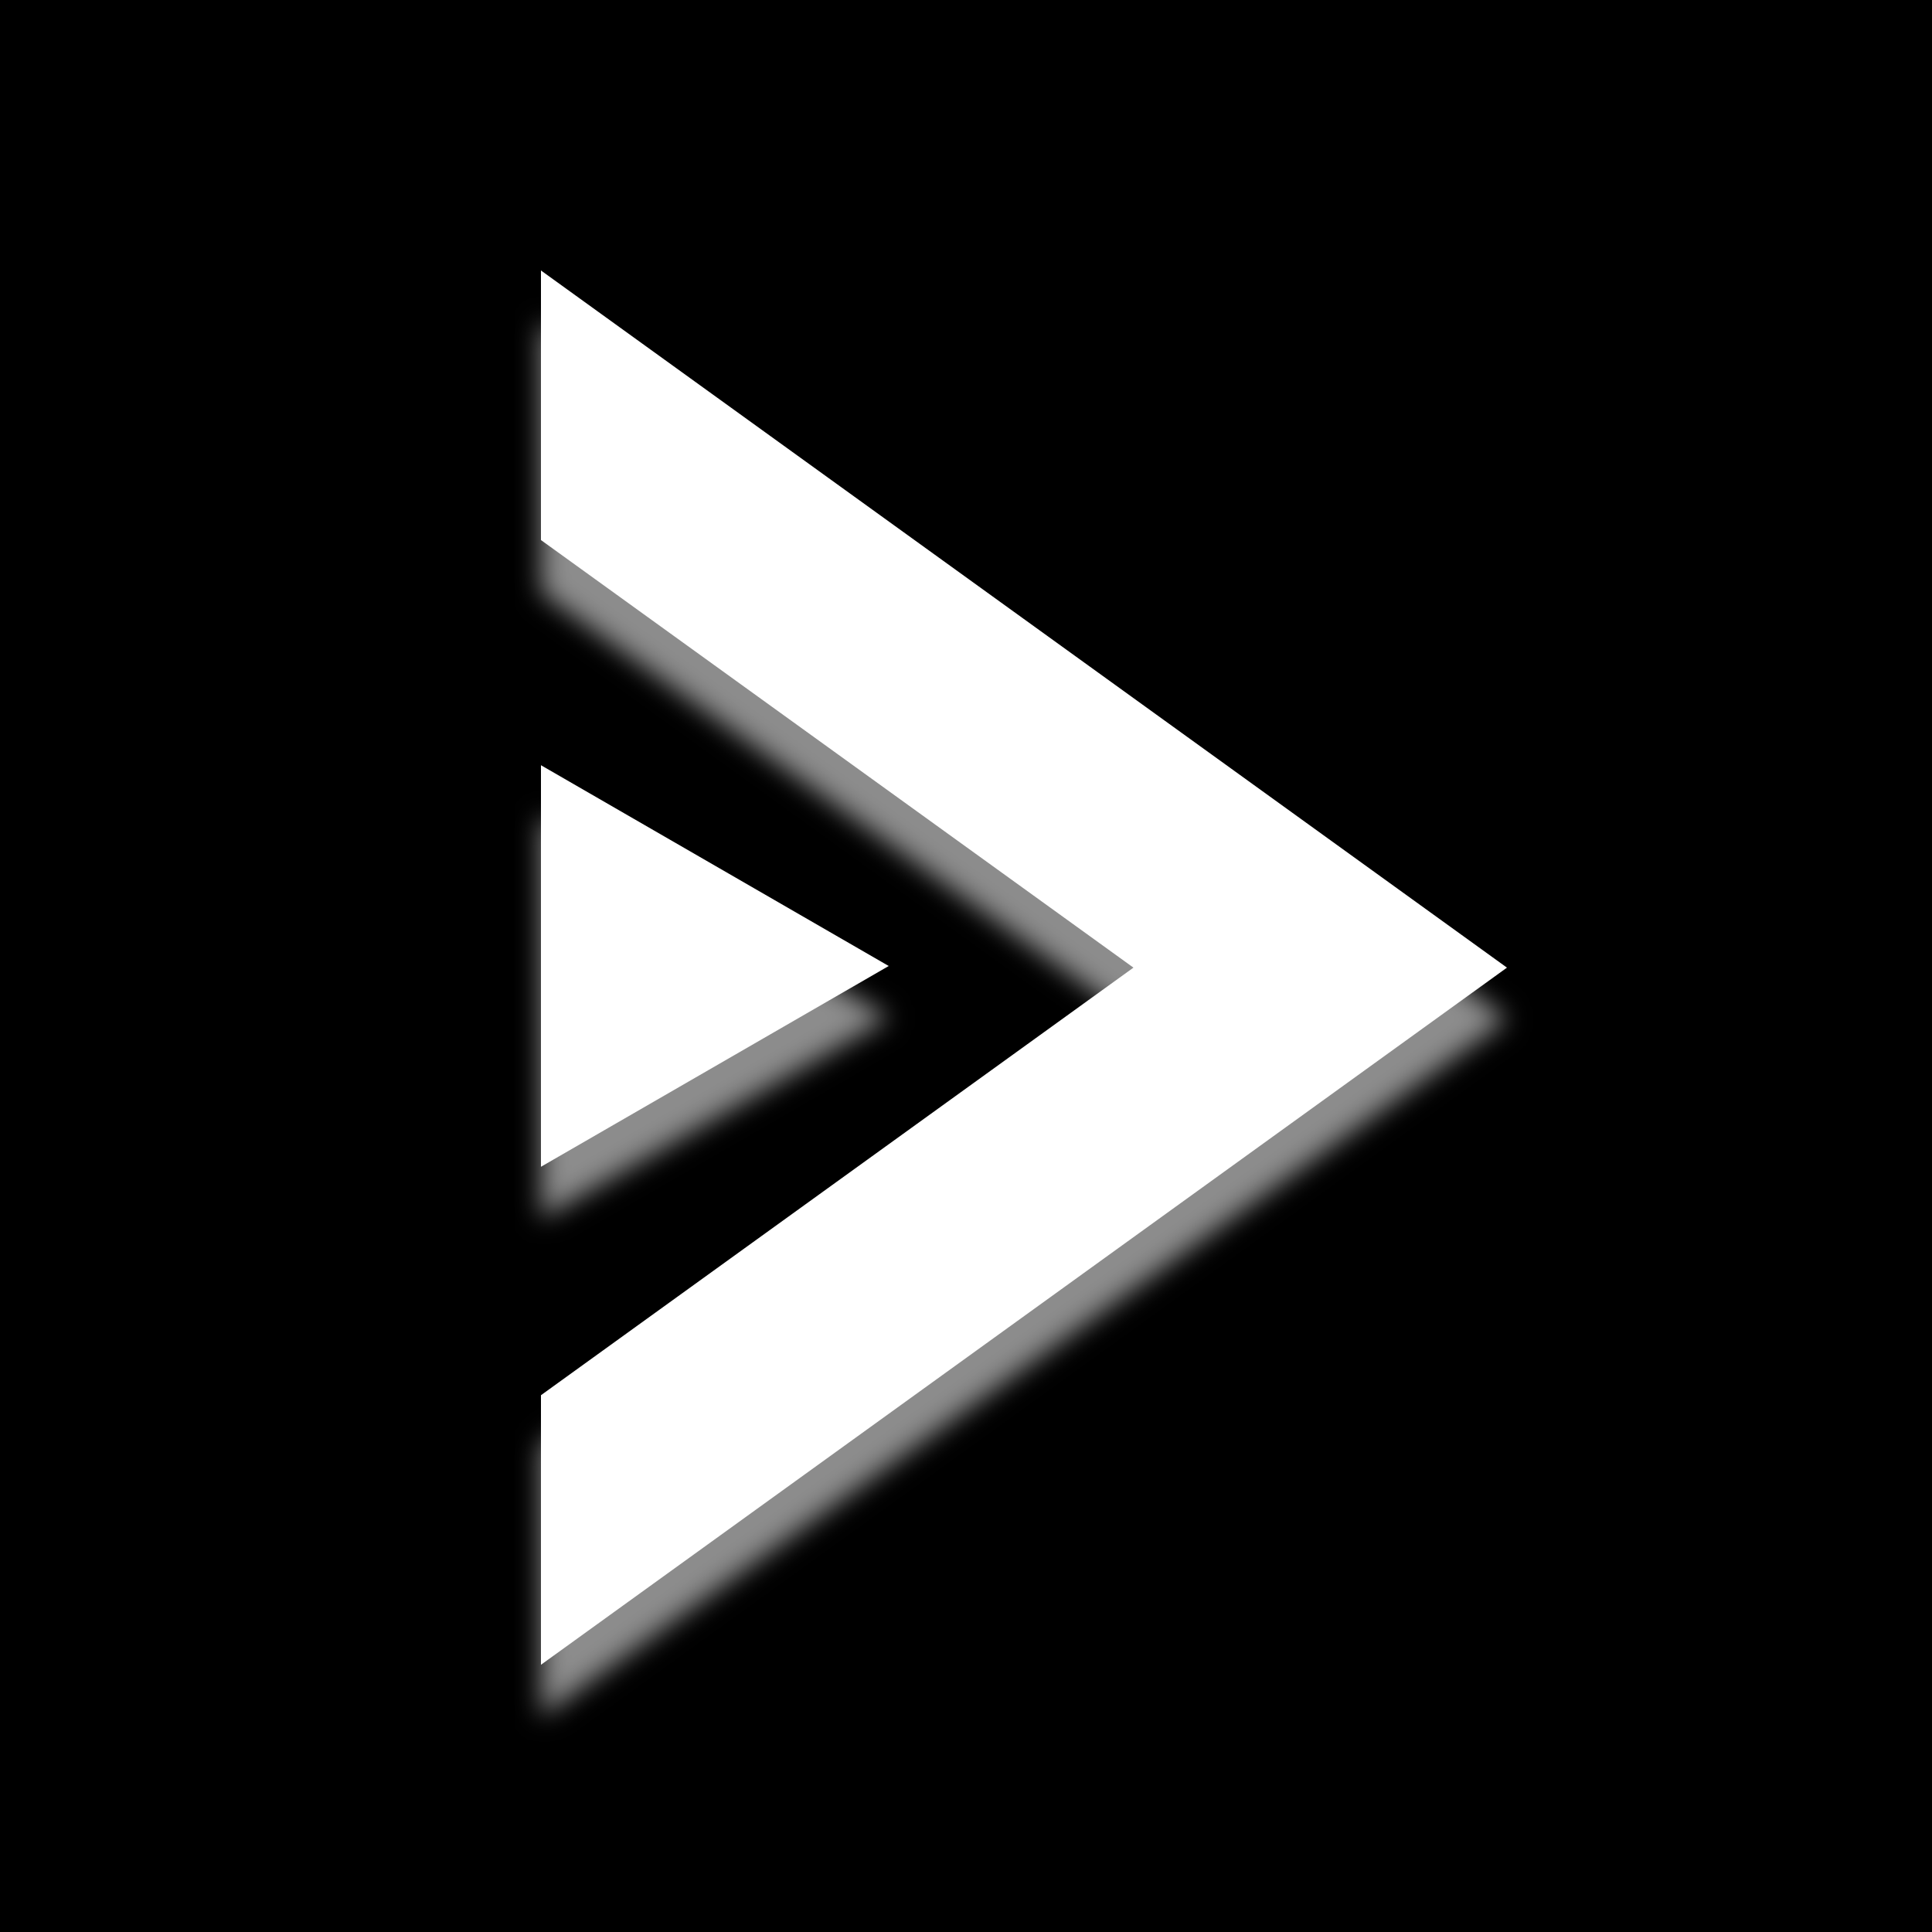
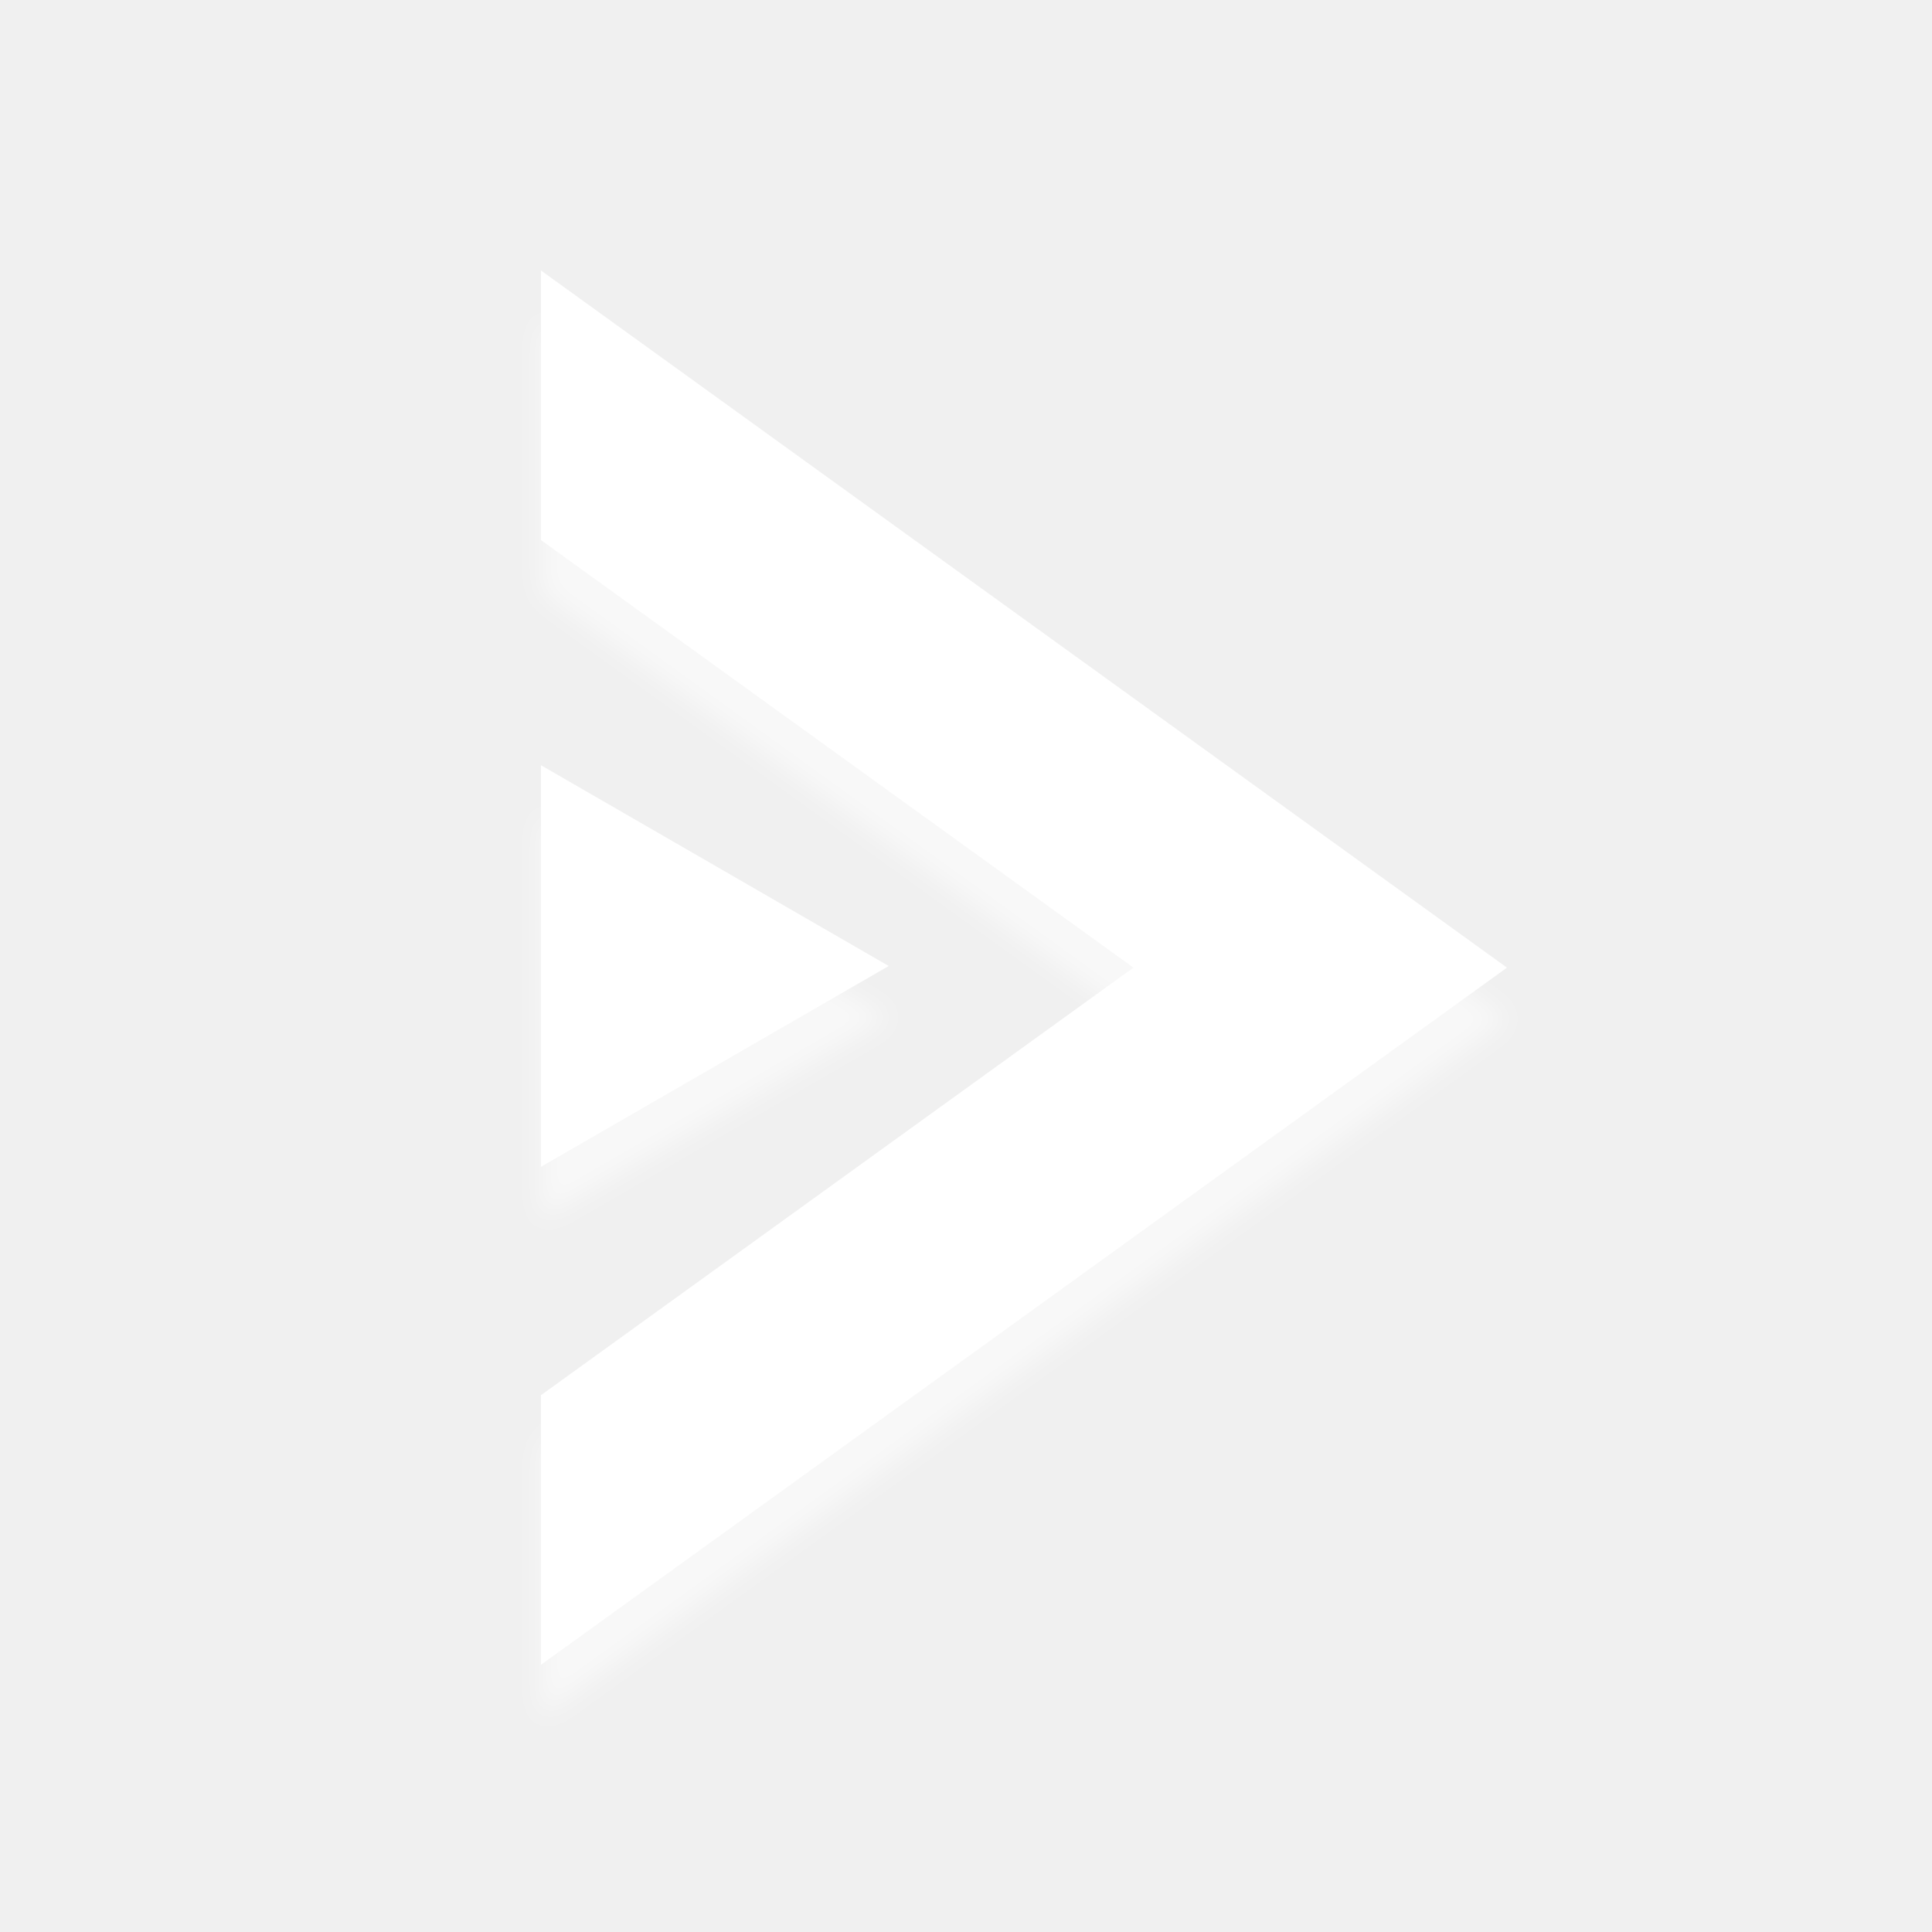
<svg xmlns="http://www.w3.org/2000/svg" width="150" height="150" viewBox="0 0 150 150" fill="none">
-   <rect width="150" height="150" fill="black" />
  <g filter="url(#filter0_d_66_2)">
    <path fill-rule="evenodd" clip-rule="evenodd" d="M42 108.324L88 75.127L42 41.929L42 21L117 75.127L42 129.253L42 108.324Z" fill="white" />
    <path d="M69 75L42 90.588L42 59.411L69 75Z" fill="white" />
  </g>
  <defs>
    <filter id="filter0_d_66_2" x="40" y="21" width="79" height="114.253" filterUnits="userSpaceOnUse" color-interpolation-filters="sRGB">
      <feFlood flood-opacity="0" result="BackgroundImageFix" />
      <feColorMatrix in="SourceAlpha" type="matrix" values="0 0 0 0 0 0 0 0 0 0 0 0 0 0 0 0 0 0 127 0" result="hardAlpha" />
      <feOffset dy="4" />
      <feGaussianBlur stdDeviation="1" />
      <feColorMatrix type="matrix" values="0 0 0 0 1 0 0 0 0 1 0 0 0 0 1 0 0 0 0.55 0" />
      <feBlend mode="normal" in2="BackgroundImageFix" result="effect1_dropShadow_66_2" />
      <feBlend mode="normal" in="SourceGraphic" in2="effect1_dropShadow_66_2" result="shape" />
    </filter>
  </defs>
</svg>
